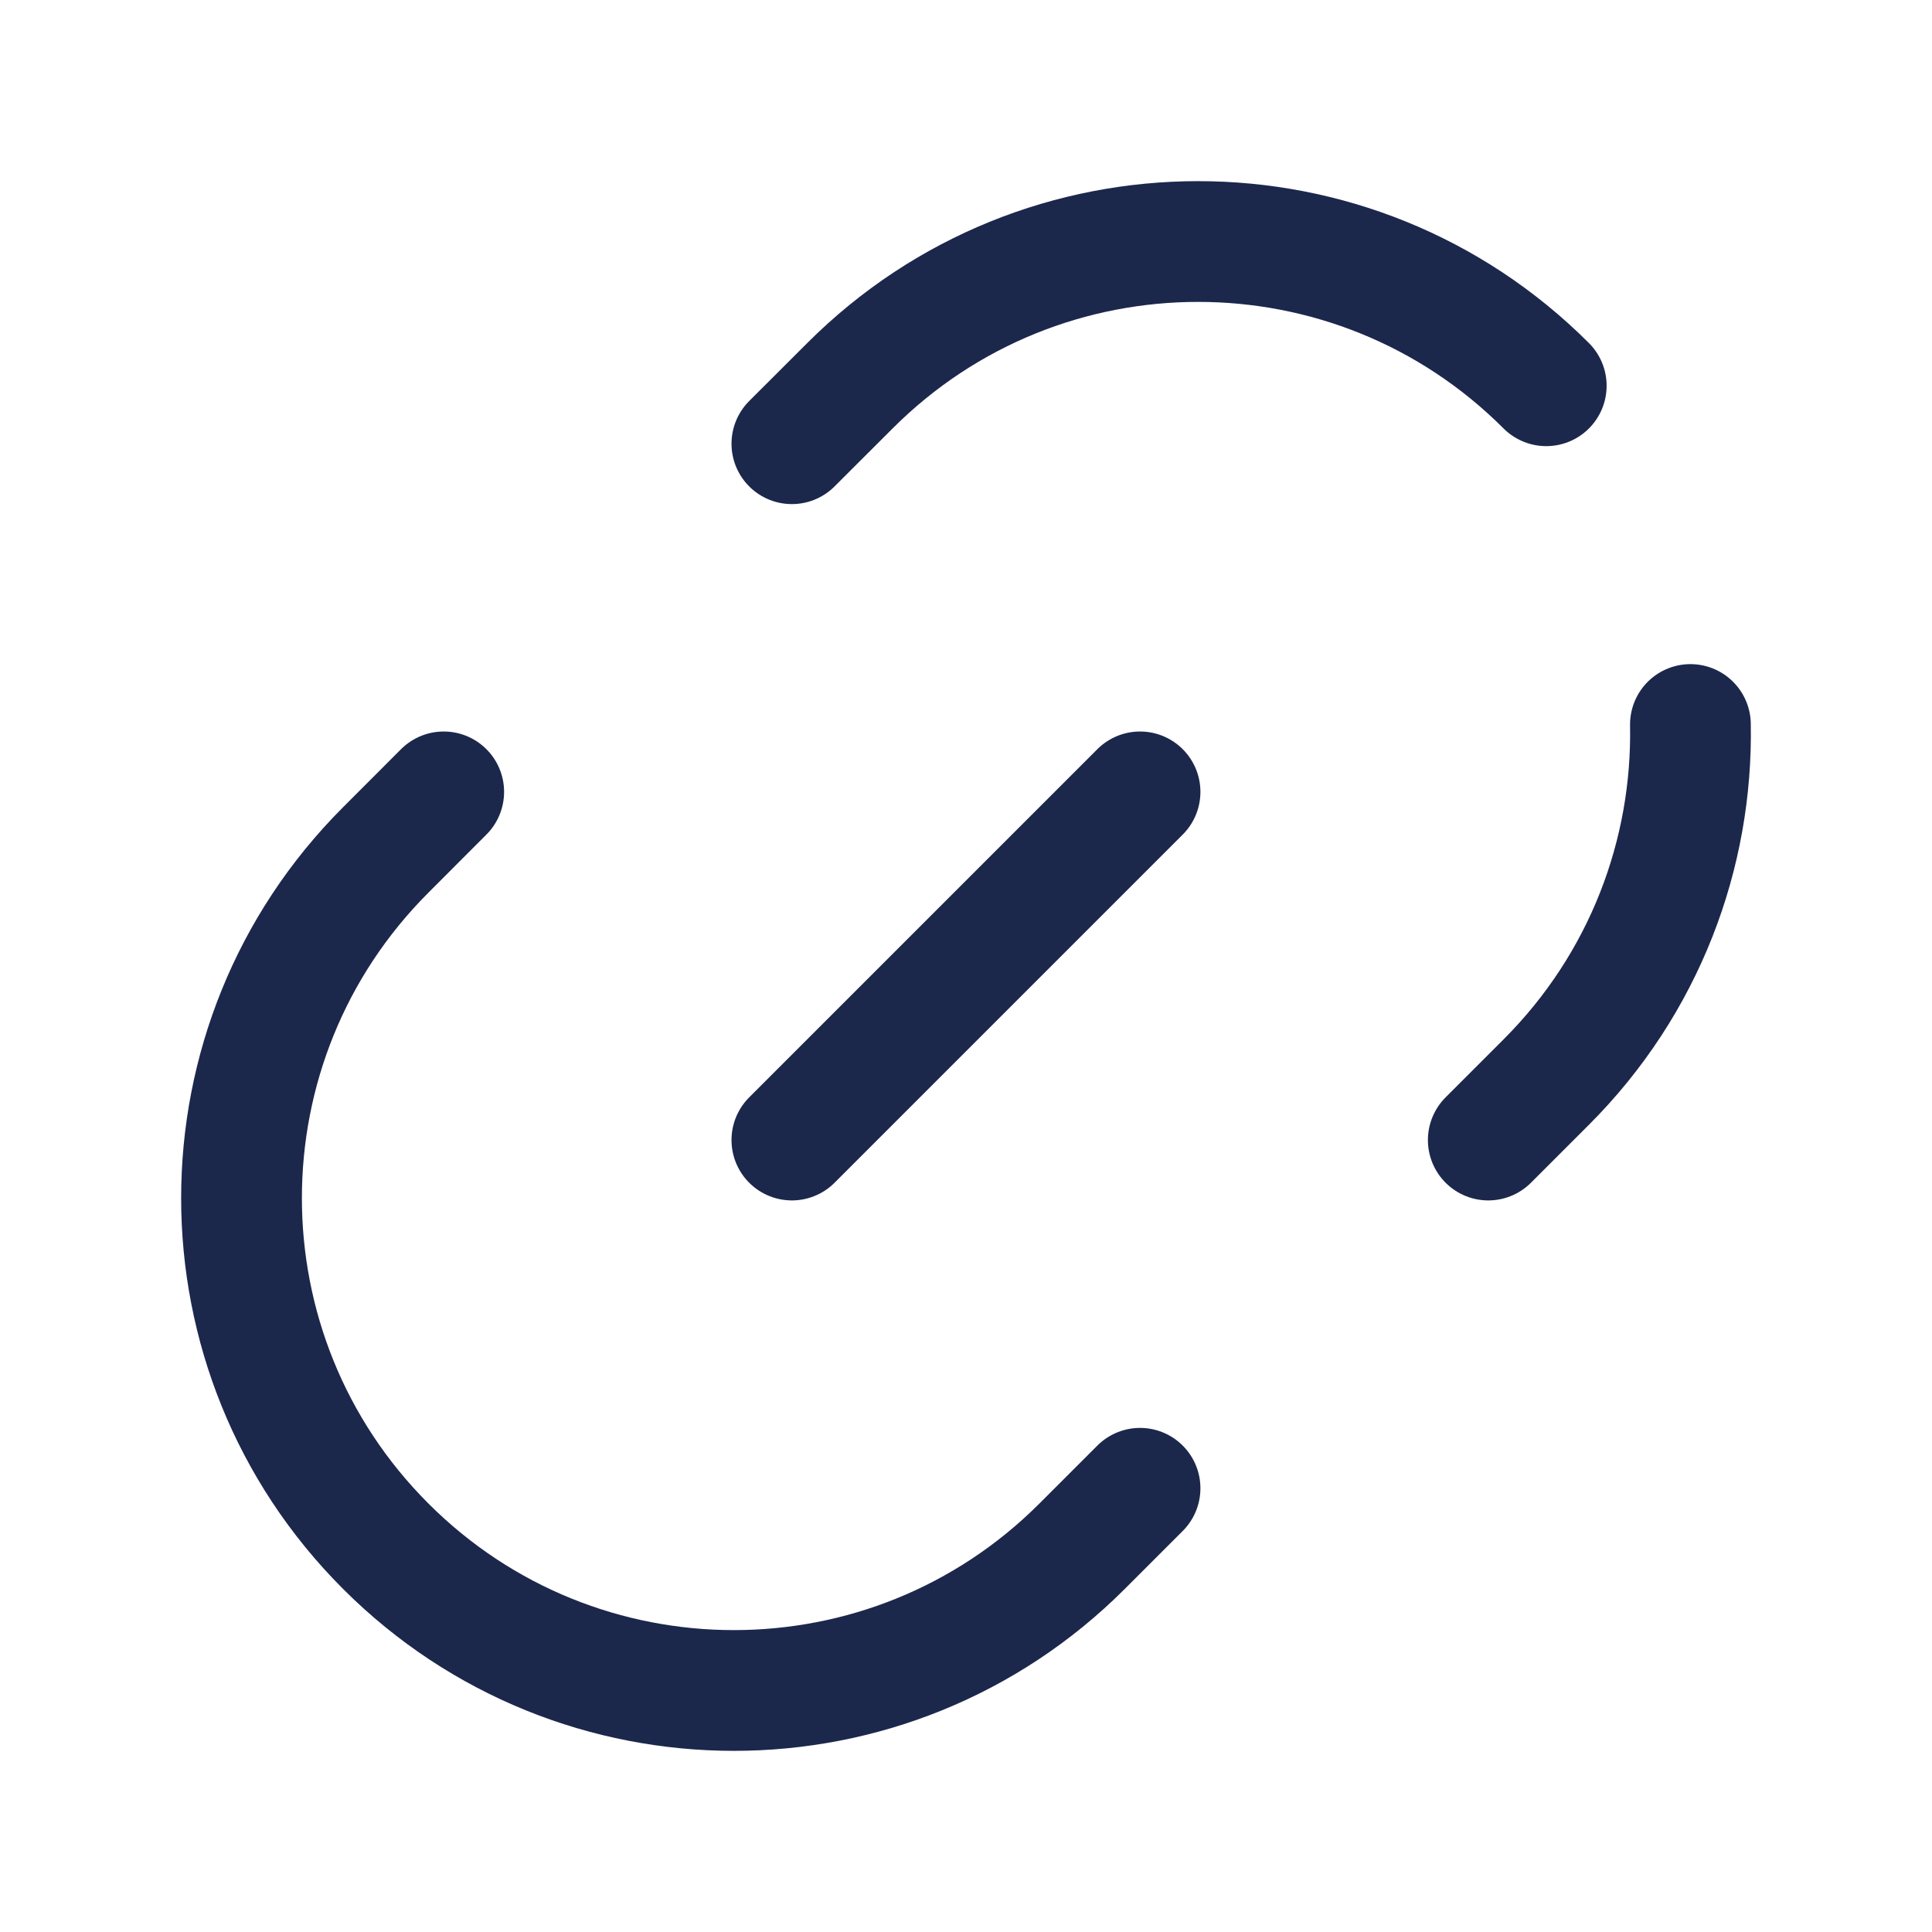
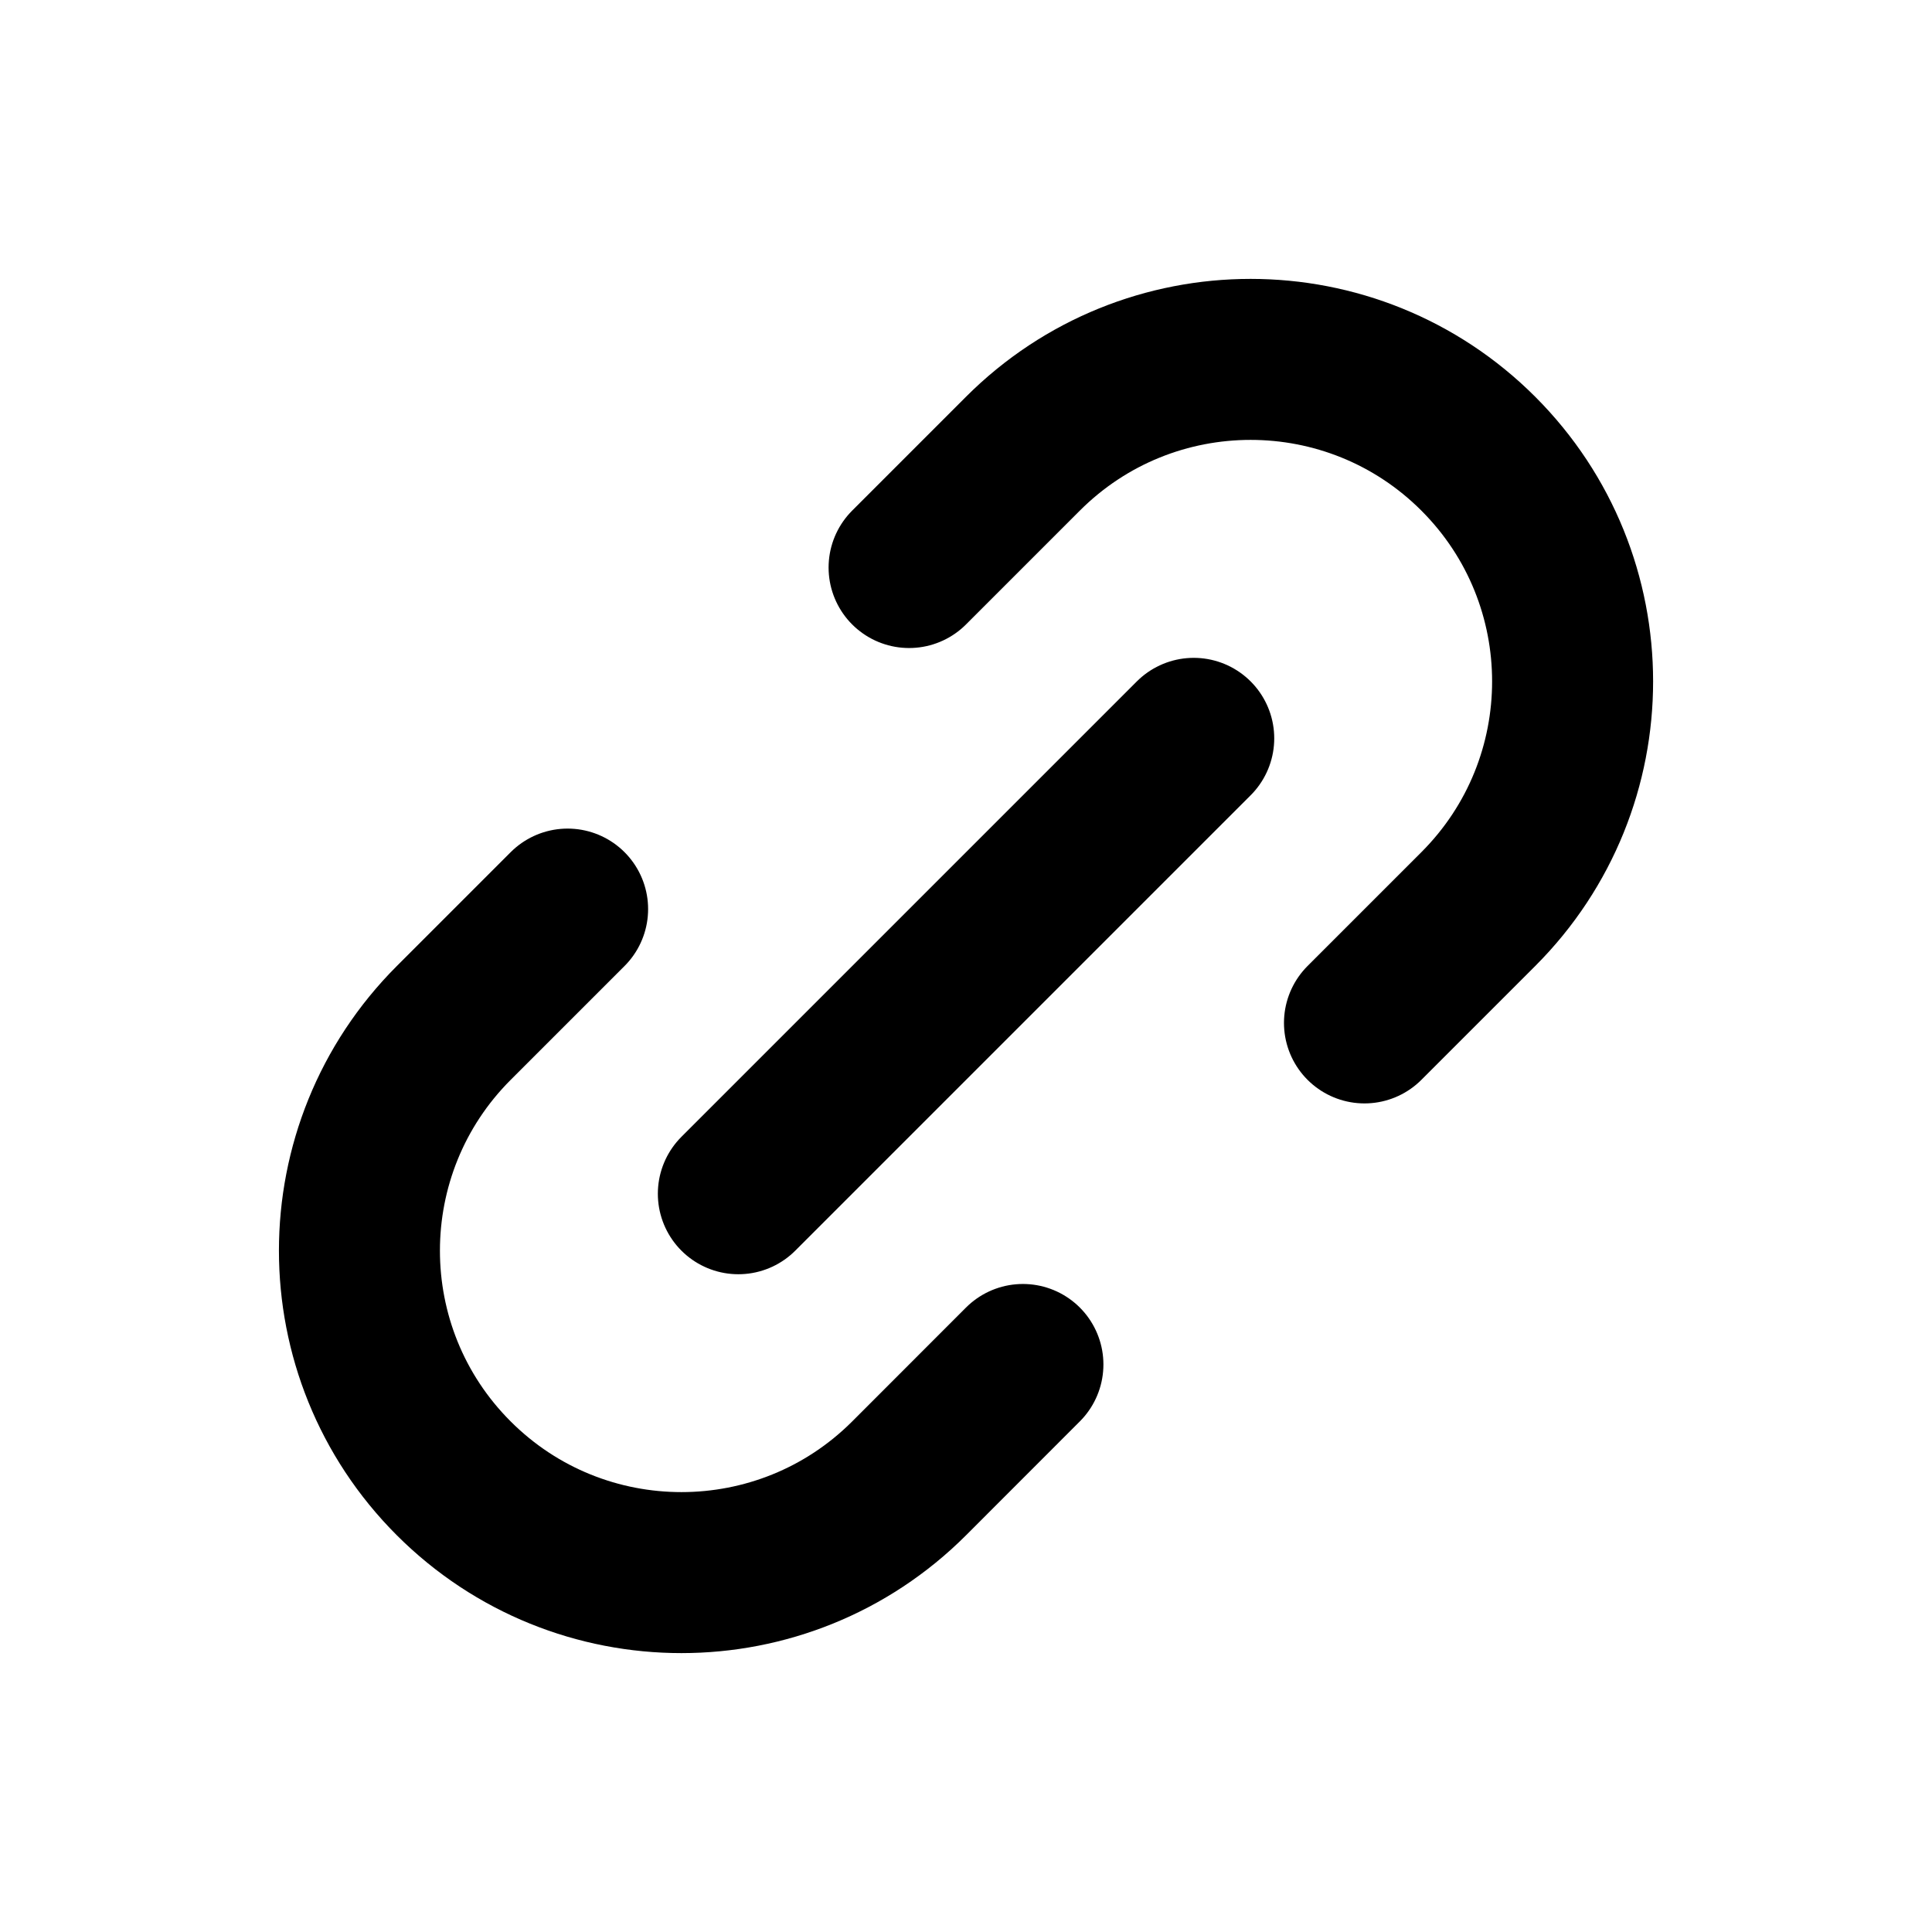
- <svg xmlns="http://www.w3.org/2000/svg" width="800px" height="800px" viewBox="0 0 24 24" fill="none">
-   <path d="M14.162 18.488L13.442 19.208C11.053 21.597 7.18 21.597 4.792 19.208C2.403 16.82 2.403 12.947 4.792 10.558L5.512 9.837" stroke="#1C274C" stroke-width="1.5" stroke-linecap="round" />
-   <path d="M9.837 14.162L14.162 9.837" stroke="#1C274C" stroke-width="1.5" stroke-linecap="round" />
-   <path d="M9.837 5.512L10.558 4.792C12.947 2.403 16.82 2.403 19.208 4.792M18.488 14.162L19.208 13.442C20.432 12.218 21.029 10.604 20.999 9" stroke="#1C274C" stroke-width="1.5" stroke-linecap="round" />
+ <svg xmlns="http://www.w3.org/2000/svg" viewBox="0 0 24 24" fill="none">
+   <g id="Interface / Link">
+     <path id="Vector" d="M9.172 14.829L14.829 9.172M7.051 11.293L5.637 12.707C4.075 14.269 4.074 16.802 5.636 18.364C7.198 19.926 9.732 19.926 11.294 18.364L12.707 16.95M11.293 7.05L12.707 5.636C14.269 4.074 16.802 4.074 18.364 5.636C19.926 7.198 19.926 9.731 18.364 11.293L16.95 12.707" stroke="currentColor" stroke-width="2" stroke-linecap="round" stroke-linejoin="round" />
+   </g>
</svg>
